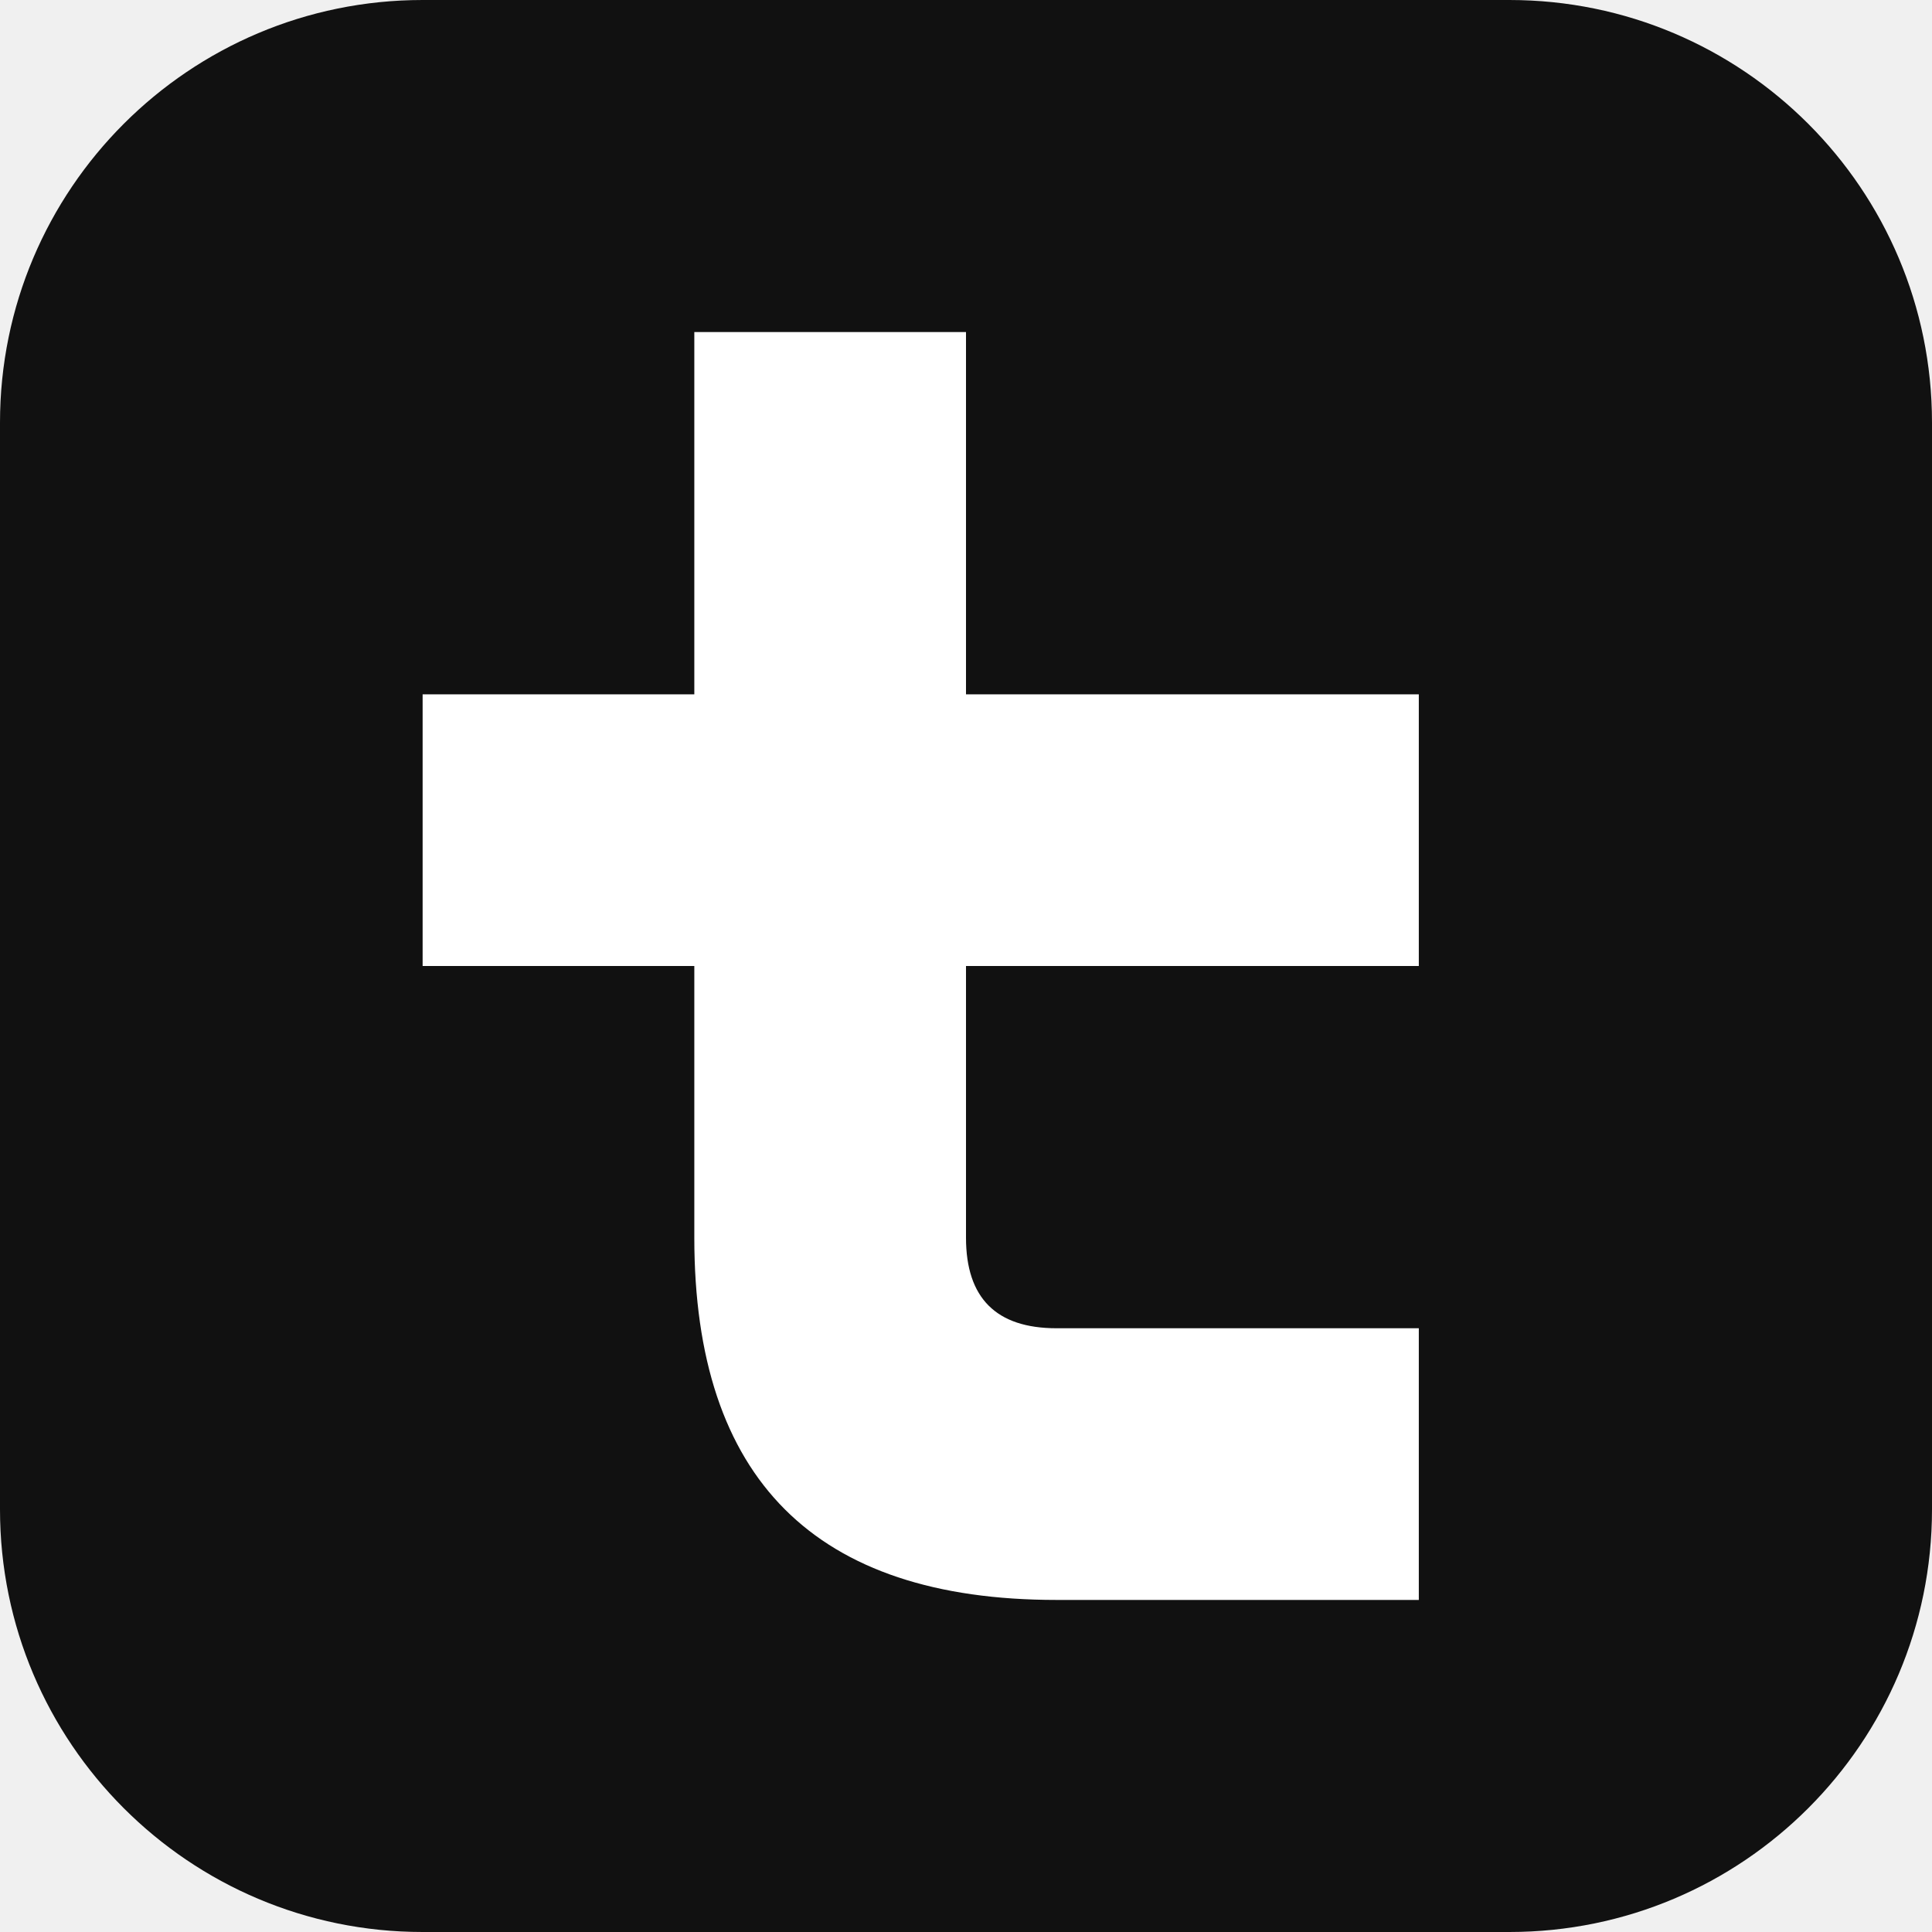
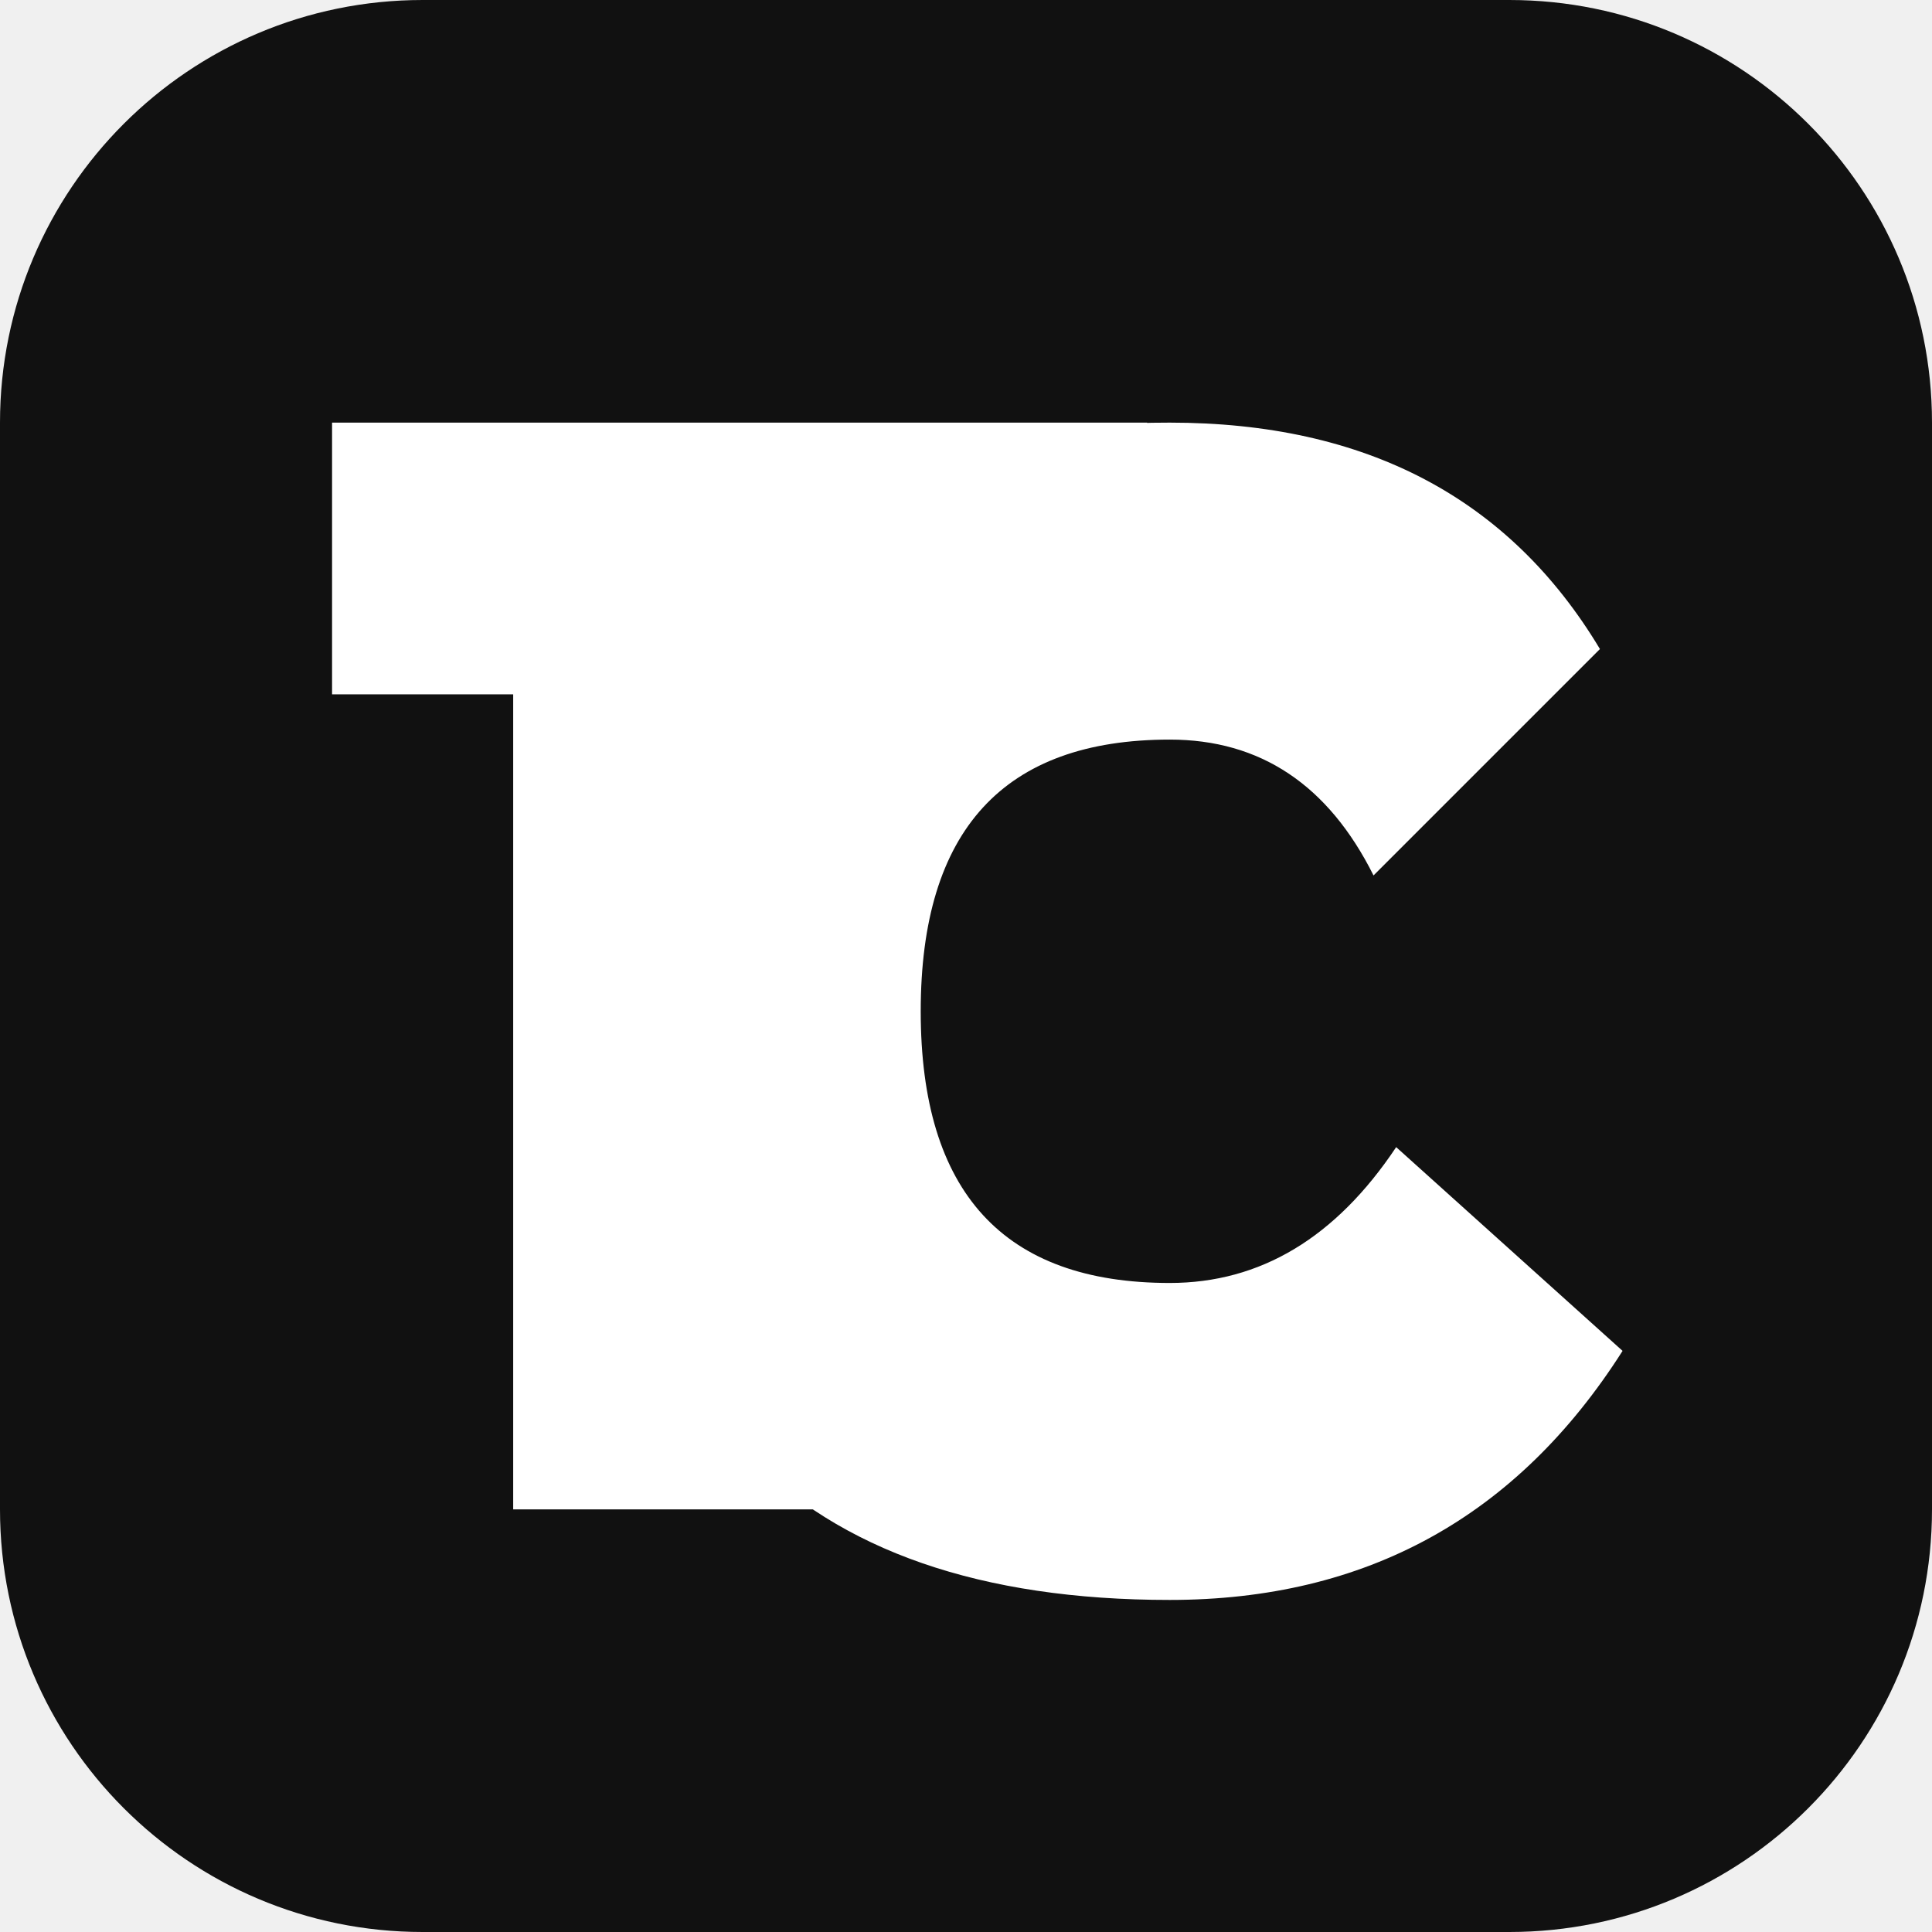
<svg xmlns="http://www.w3.org/2000/svg" viewBox="0 0 64 64" role="img" aria-label="Tincta">
  <rect width="64" height="64" rx="14" fill="#111111" />
-   <path transform="translate(8 8) scale(.48)" fill="#FFFFFF" d="M31.25 6.25H50V31.25H81.25V50H50V68.75Q50 75 56.25 75H81.25V93.75H56.25Q31.25 93.75 31.25 68.75V50H12.5V31.25H31.25Z" />
+   <path transform="translate(8 8) scale(.48)" fill="#FFFFFF" d="M6.25 12.5H62.5V31.25H40.625V87.5H18.75V31.25H6.25ZM93.75 28.125L78.125 43.75Q73.438 34.375 64.062 34.375Q46.875 34.375 46.875 53.125Q46.875 71.875 64.062 71.875Q73.438 71.875 79.688 62.5L95.312 76.562Q84.375 93.75 64.062 93.75Q25 93.75 25 53.125Q25 12.5 64.062 12.5Q84.375 12.5 93.75 28.125Z" />
</svg>
